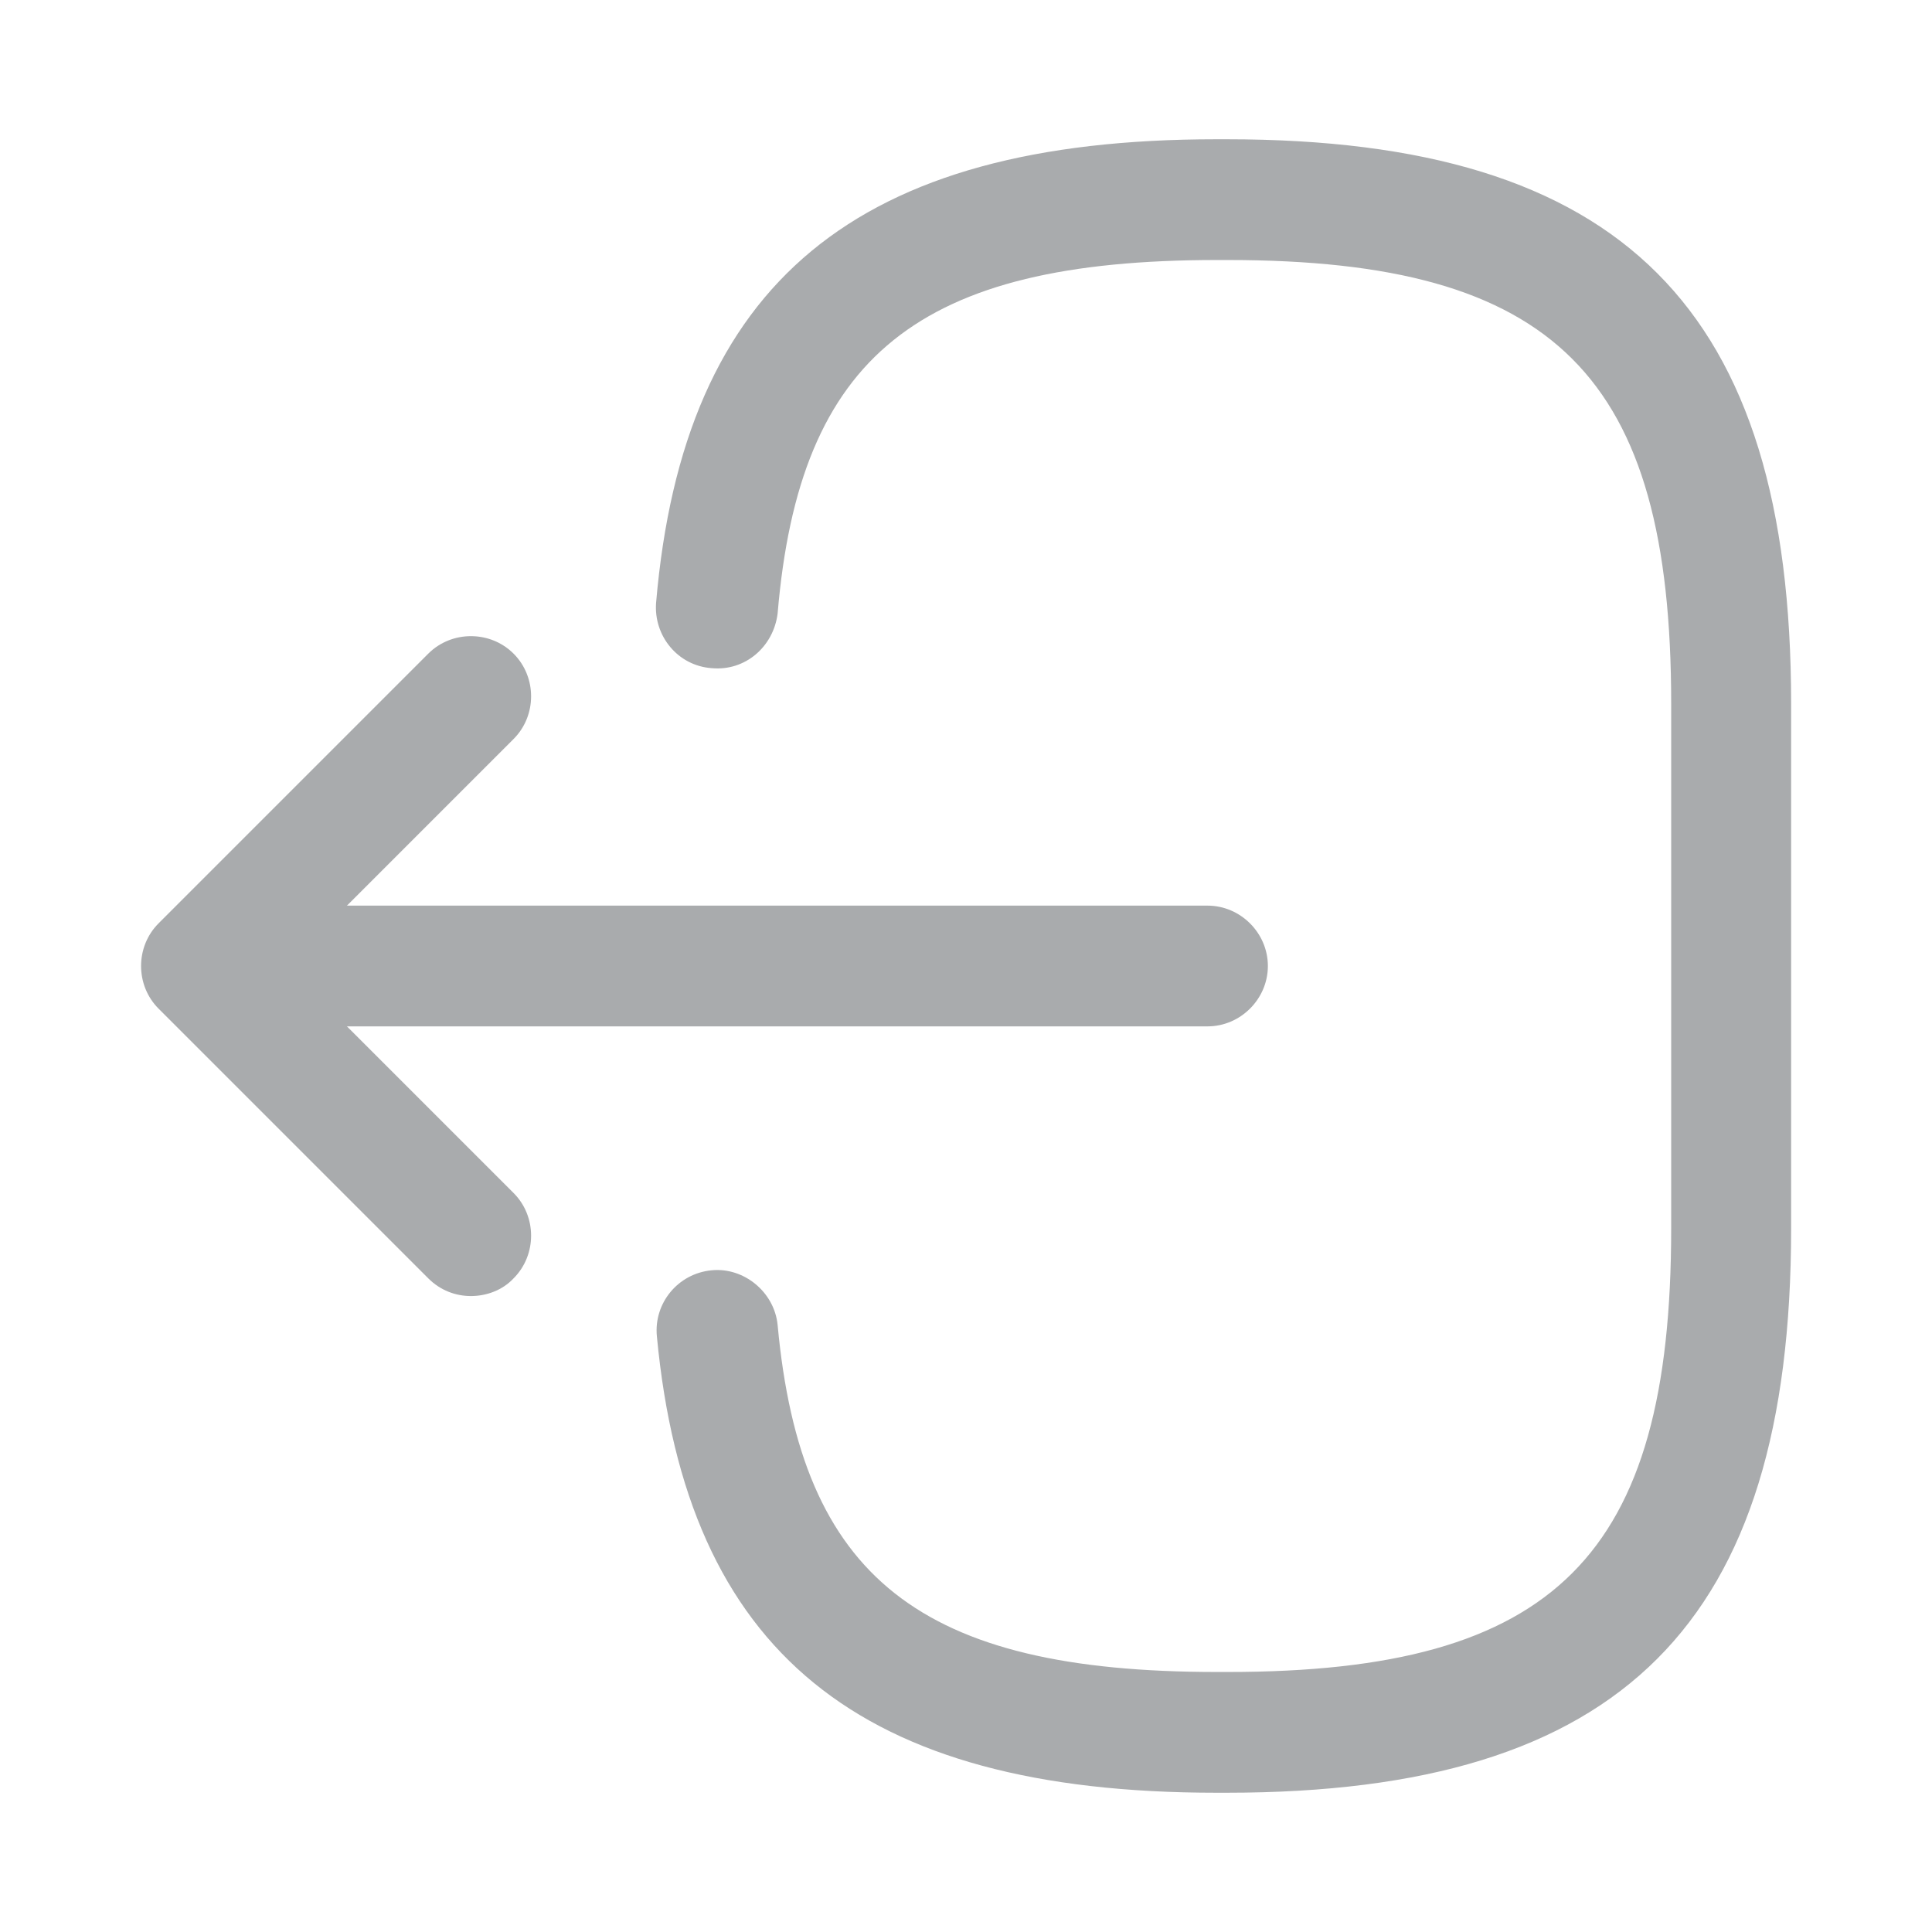
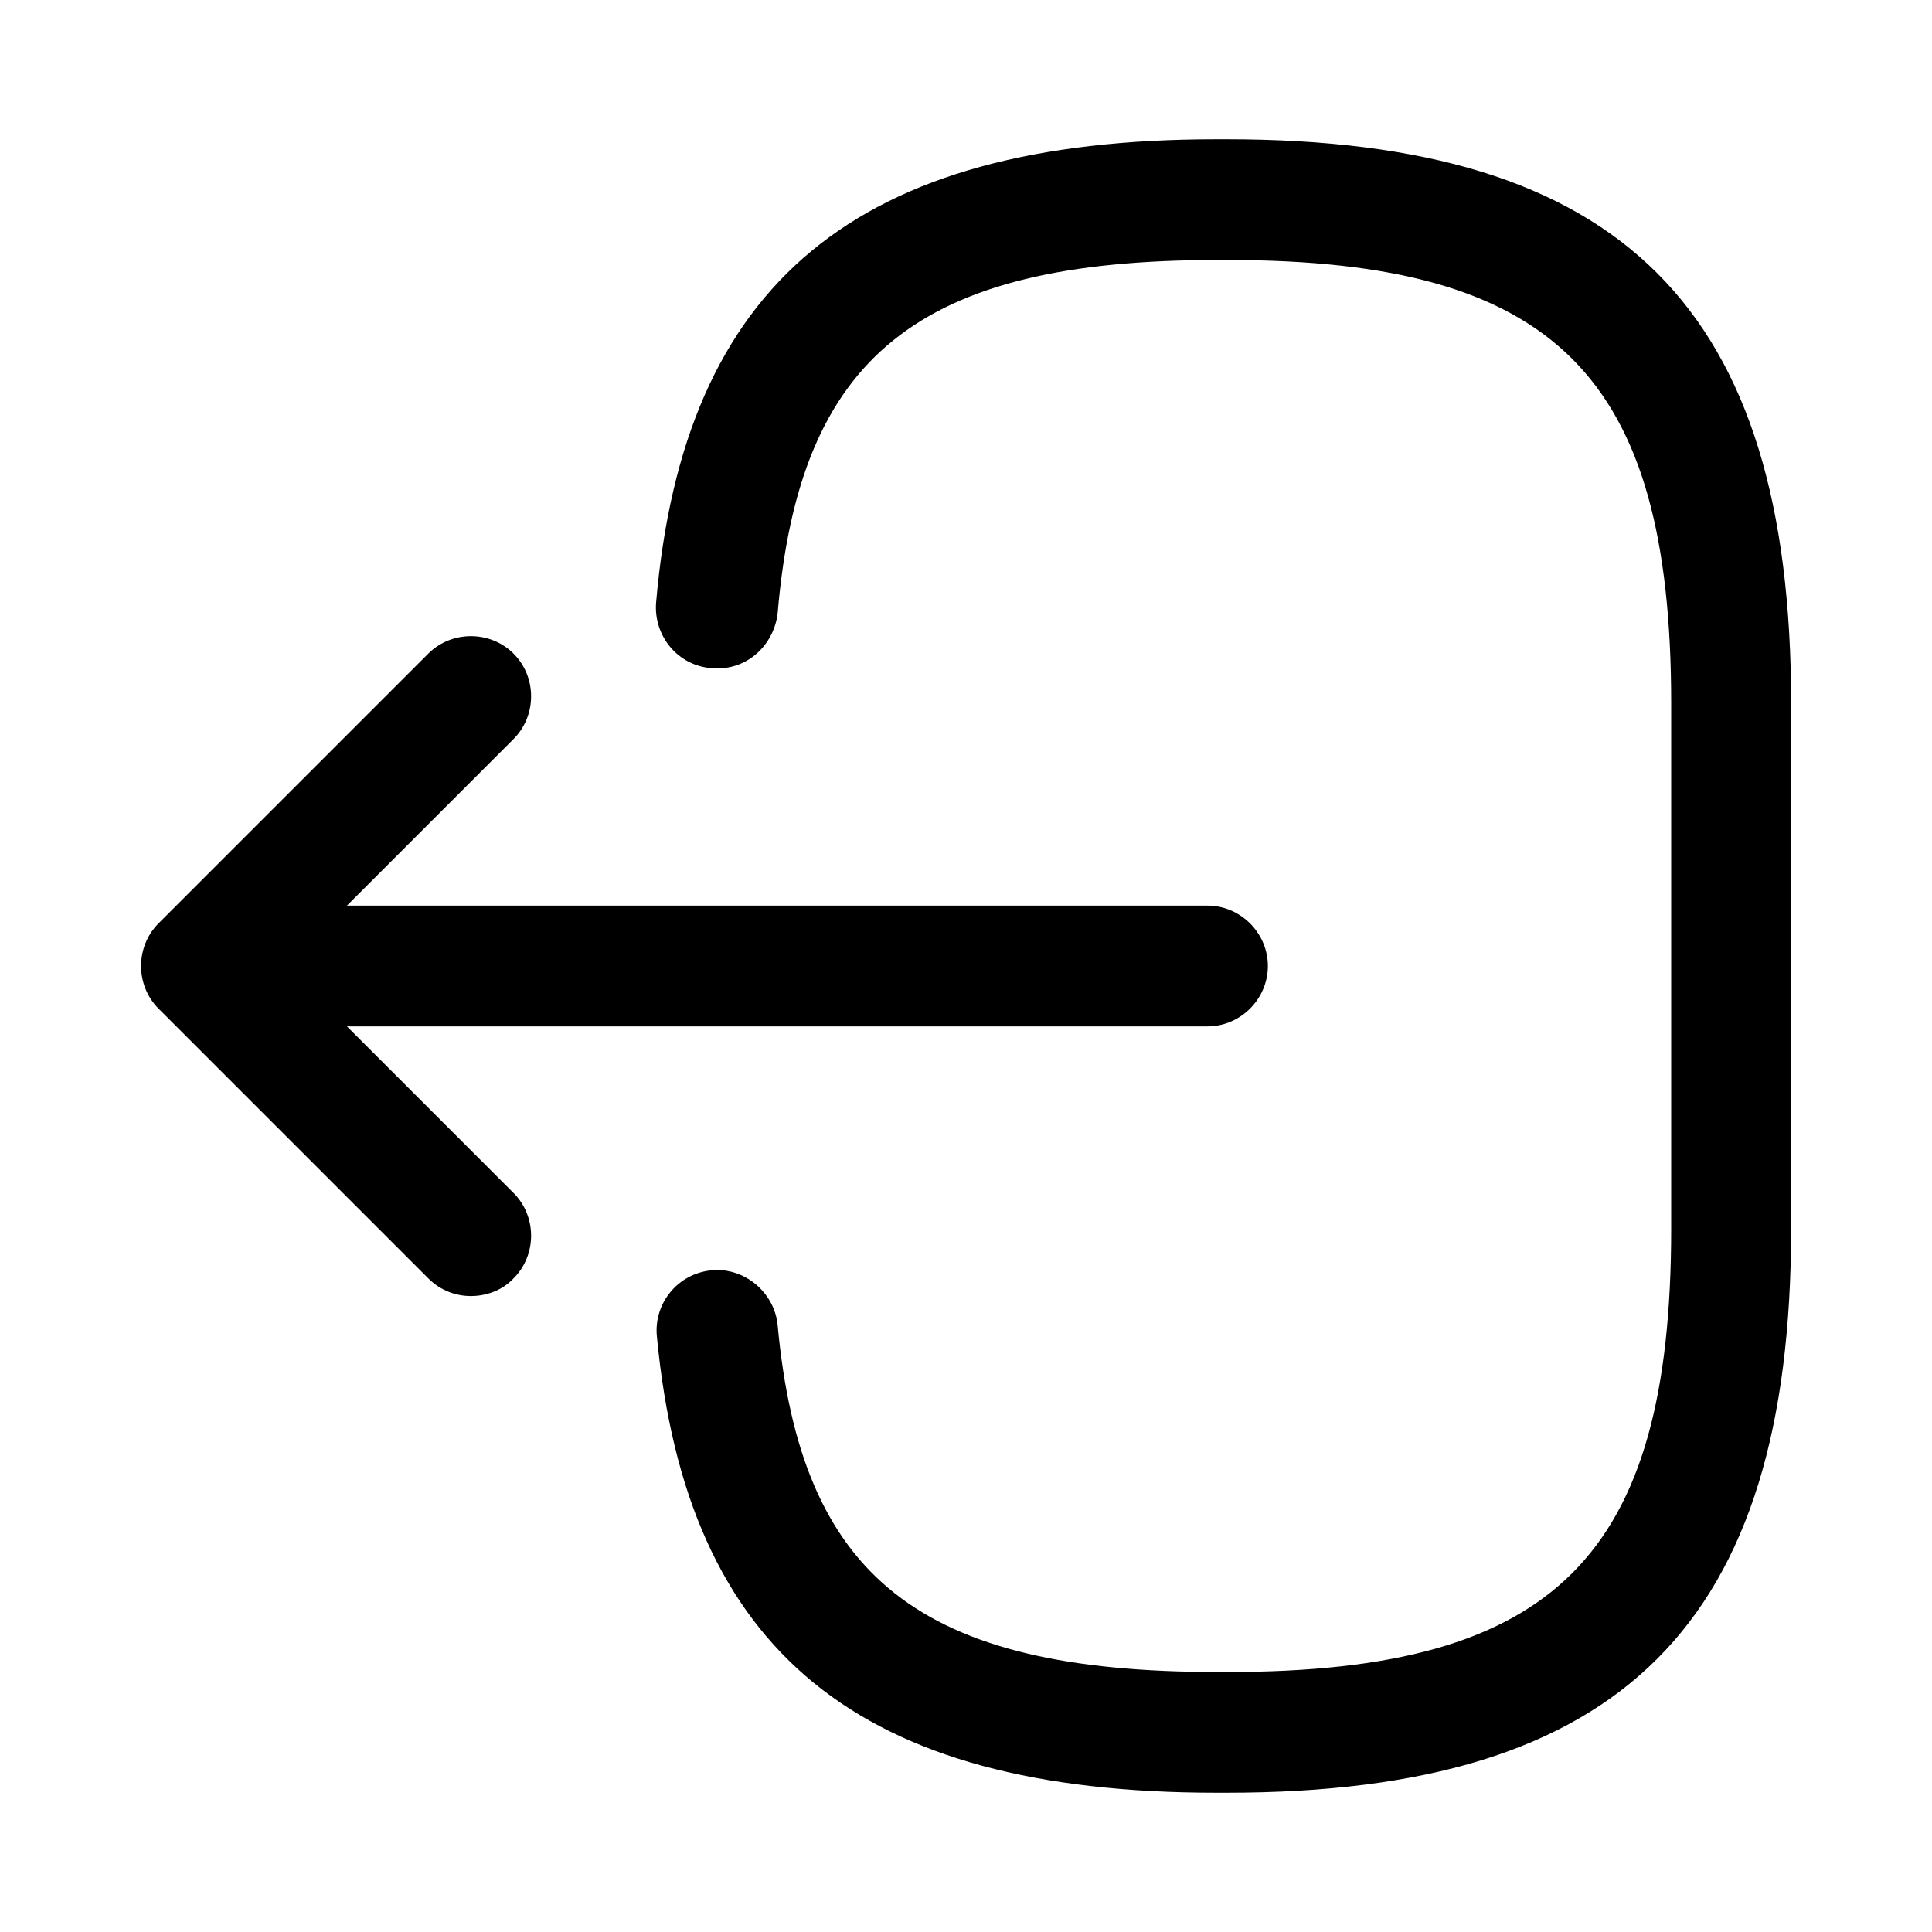
- <svg xmlns="http://www.w3.org/2000/svg" width="24" height="24" viewBox="0 0 24 24" fill="none">
-   <g opacity="0.4">
-     <path d="M15.24 22.27H15.11C10.67 22.27 8.53 20.52 8.16 16.6C8.12 16.19 8.42 15.82 8.84 15.78C9.24 15.74 9.62 16.05 9.66 16.46C9.95 19.6 11.43 20.77 15.12 20.77H15.25C19.32 20.77 20.76 19.33 20.76 15.26V8.74C20.76 4.67 19.32 3.23 15.25 3.23H15.12C11.41 3.23 9.93 4.42 9.66 7.62C9.61 8.03 9.26 8.34 8.84 8.3C8.42 8.27 8.12 7.9 8.15 7.49C8.49 3.51 10.64 1.73 15.11 1.73H15.24C20.15 1.73 22.25 3.83 22.25 8.74V15.26C22.25 20.17 20.15 22.27 15.24 22.27Z" fill="#292D32" />
-     <path d="M15 12.75H3.62C3.21 12.75 2.87 12.41 2.87 12C2.87 11.59 3.21 11.25 3.62 11.25H15C15.41 11.25 15.75 11.59 15.75 12C15.75 12.41 15.41 12.75 15 12.75Z" fill="#292D32" />
-     <path d="M5.85 16.1C5.66 16.1 5.47 16.03 5.32 15.88L1.97 12.53C1.68 12.24 1.68 11.76 1.97 11.47L5.32 8.12C5.61 7.83 6.09 7.83 6.38 8.12C6.67 8.41 6.67 8.89 6.38 9.18L3.56 12L6.38 14.82C6.67 15.11 6.67 15.59 6.38 15.88C6.24 16.03 6.04 16.1 5.85 16.1Z" fill="#292D32" />
+ <svg xmlns="http://www.w3.org/2000/svg" width="24" height="24" viewBox="0 0 24 24" fill="#000000">
+   <g>
+     <path d="M15.24 22.27H15.11C10.67 22.27 8.53 20.52 8.16 16.6C8.12 16.19 8.42 15.82 8.84 15.78C9.24 15.74 9.62 16.05 9.66 16.46C9.95 19.6 11.43 20.77 15.12 20.77H15.25C19.32 20.77 20.76 19.33 20.76 15.26V8.74C20.76 4.67 19.32 3.23 15.25 3.23H15.12C11.41 3.23 9.93 4.42 9.66 7.62C9.61 8.03 9.26 8.34 8.84 8.3C8.42 8.27 8.12 7.9 8.15 7.49C8.49 3.51 10.64 1.73 15.11 1.73H15.24C20.15 1.73 22.25 3.83 22.25 8.74V15.26C22.25 20.17 20.15 22.27 15.24 22.27Z" fill="#000000" />
+     <path d="M15 12.75H3.62C3.21 12.75 2.87 12.41 2.87 12C2.87 11.59 3.21 11.25 3.62 11.25H15C15.41 11.25 15.75 11.59 15.75 12C15.75 12.41 15.41 12.75 15 12.75Z" fill="#000000" />
+     <path d="M5.85 16.1C5.66 16.1 5.47 16.03 5.32 15.88L1.97 12.53C1.68 12.24 1.68 11.76 1.97 11.47L5.32 8.12C5.61 7.83 6.09 7.83 6.38 8.12C6.67 8.41 6.67 8.89 6.38 9.18L3.56 12L6.38 14.82C6.67 15.11 6.67 15.59 6.38 15.88C6.24 16.03 6.04 16.1 5.85 16.1Z" fill="#000000" />
  </g>
</svg>
